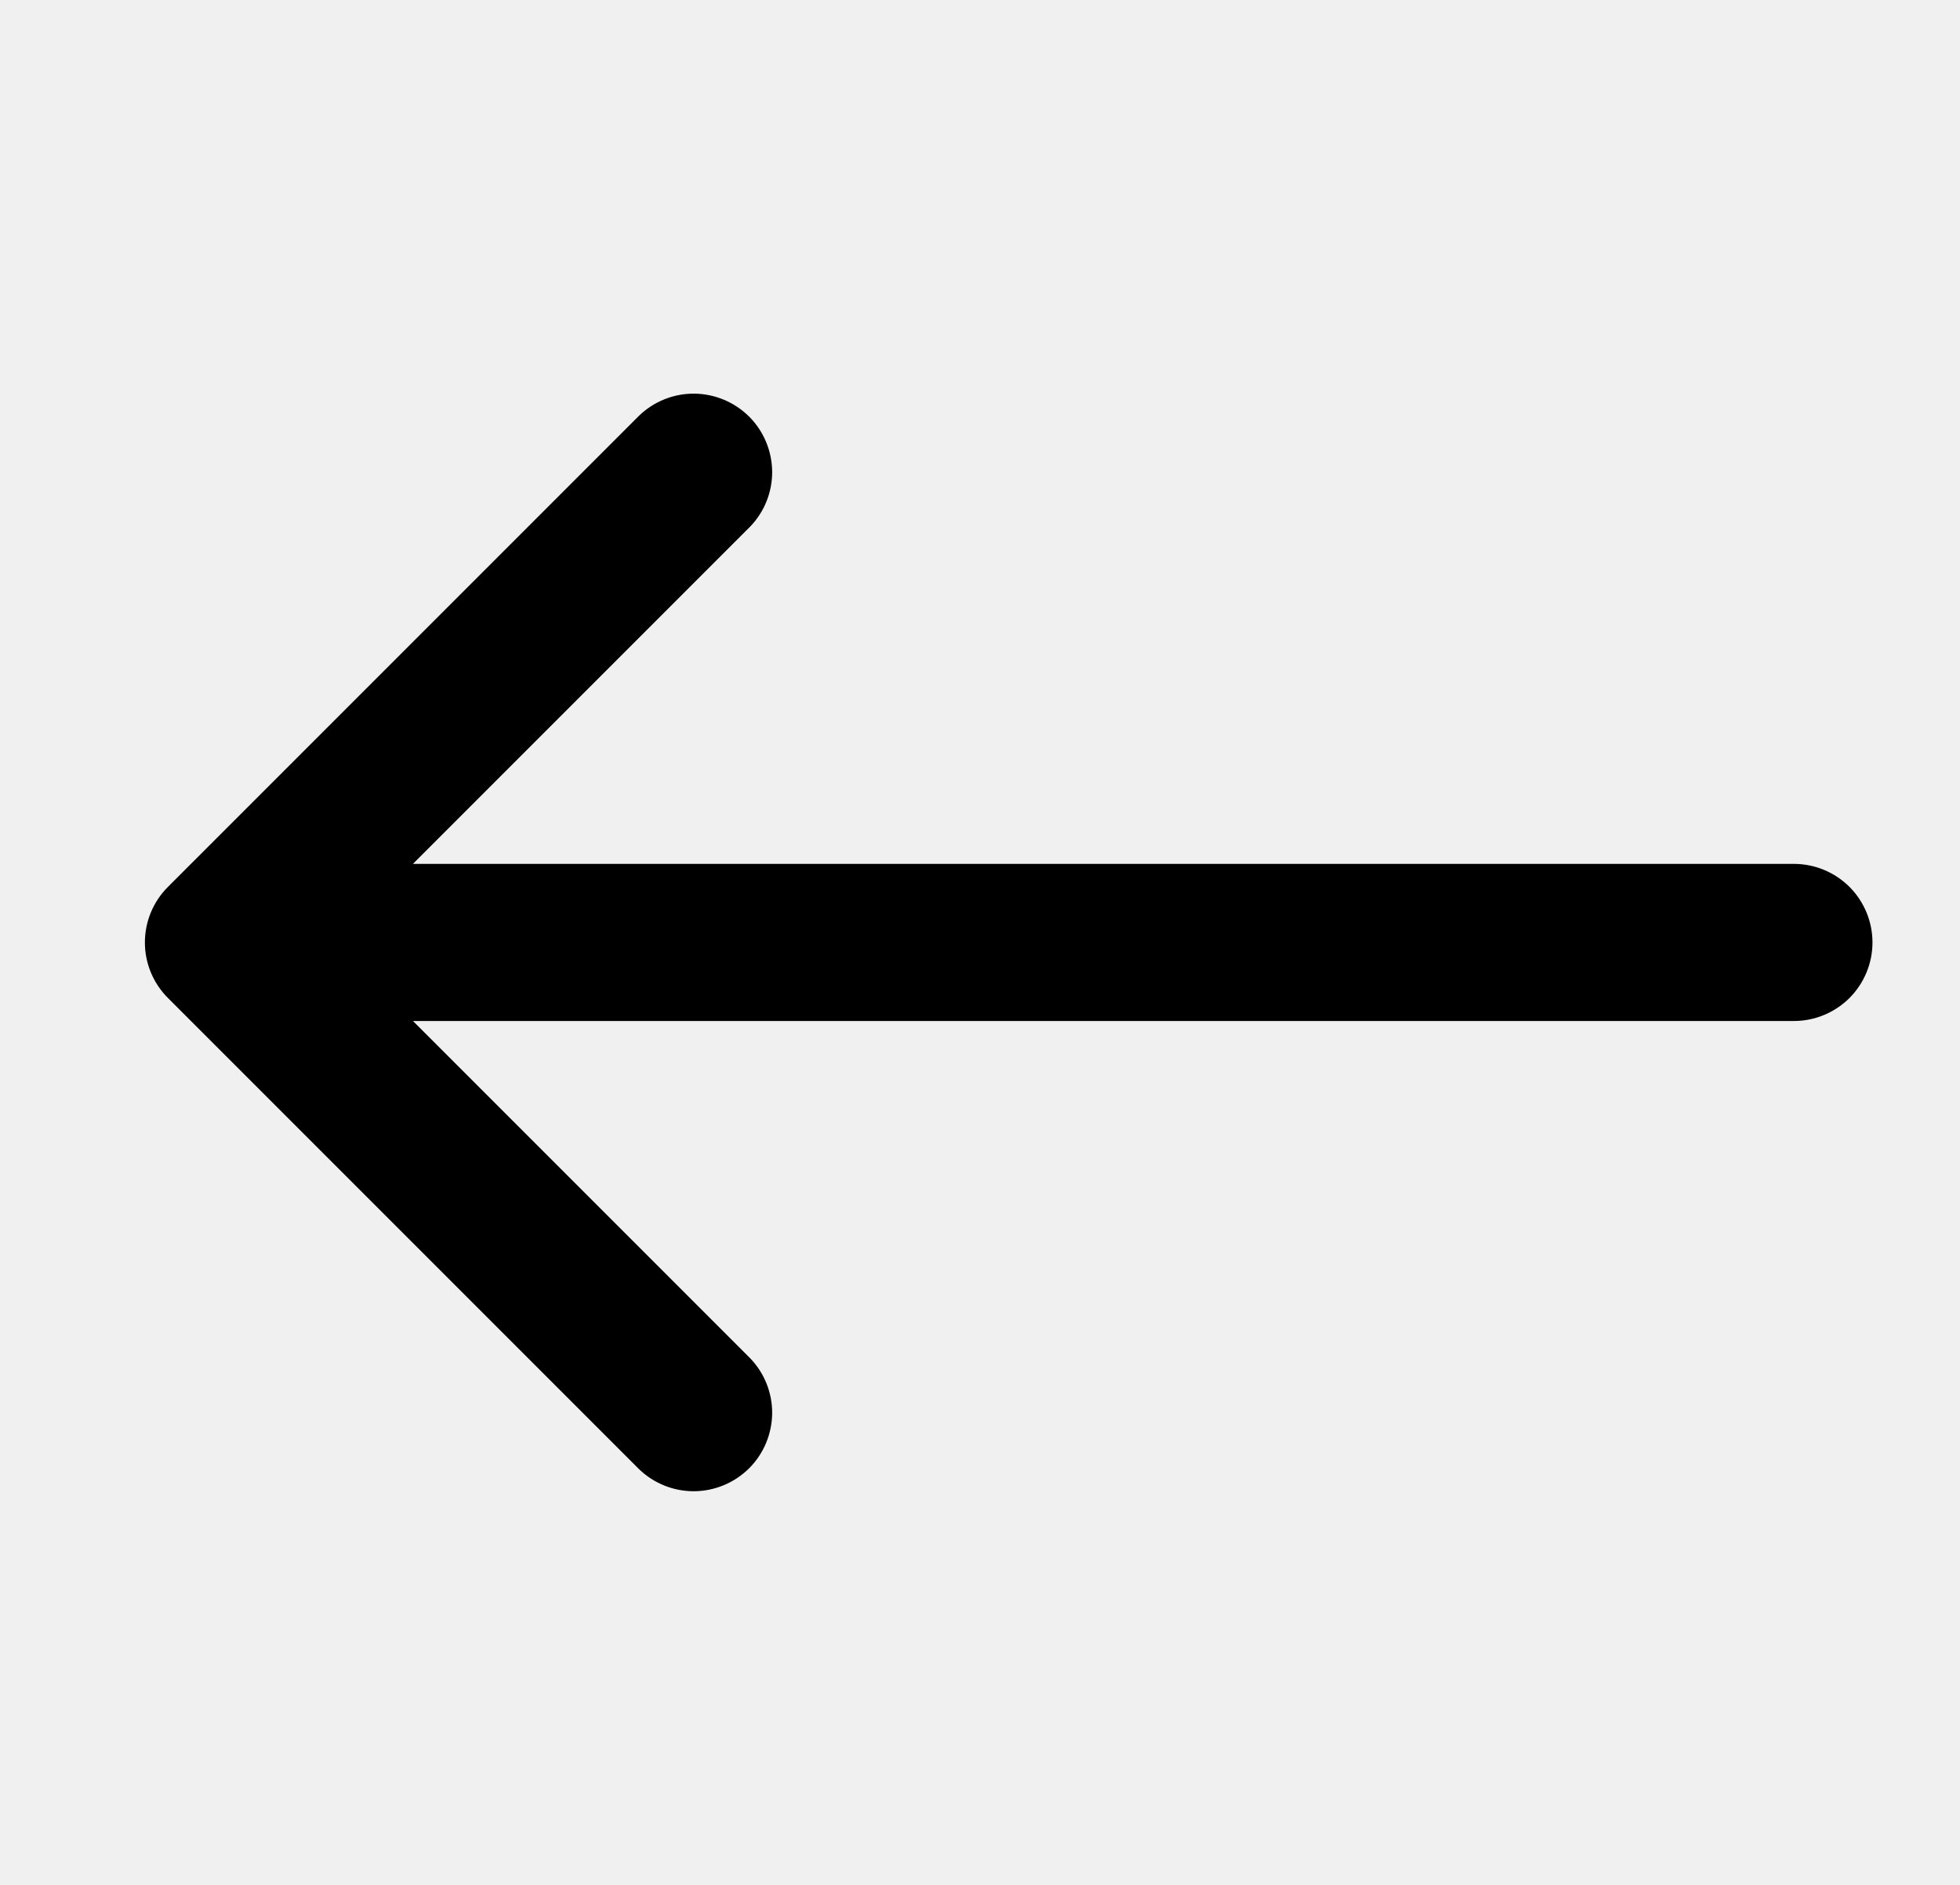
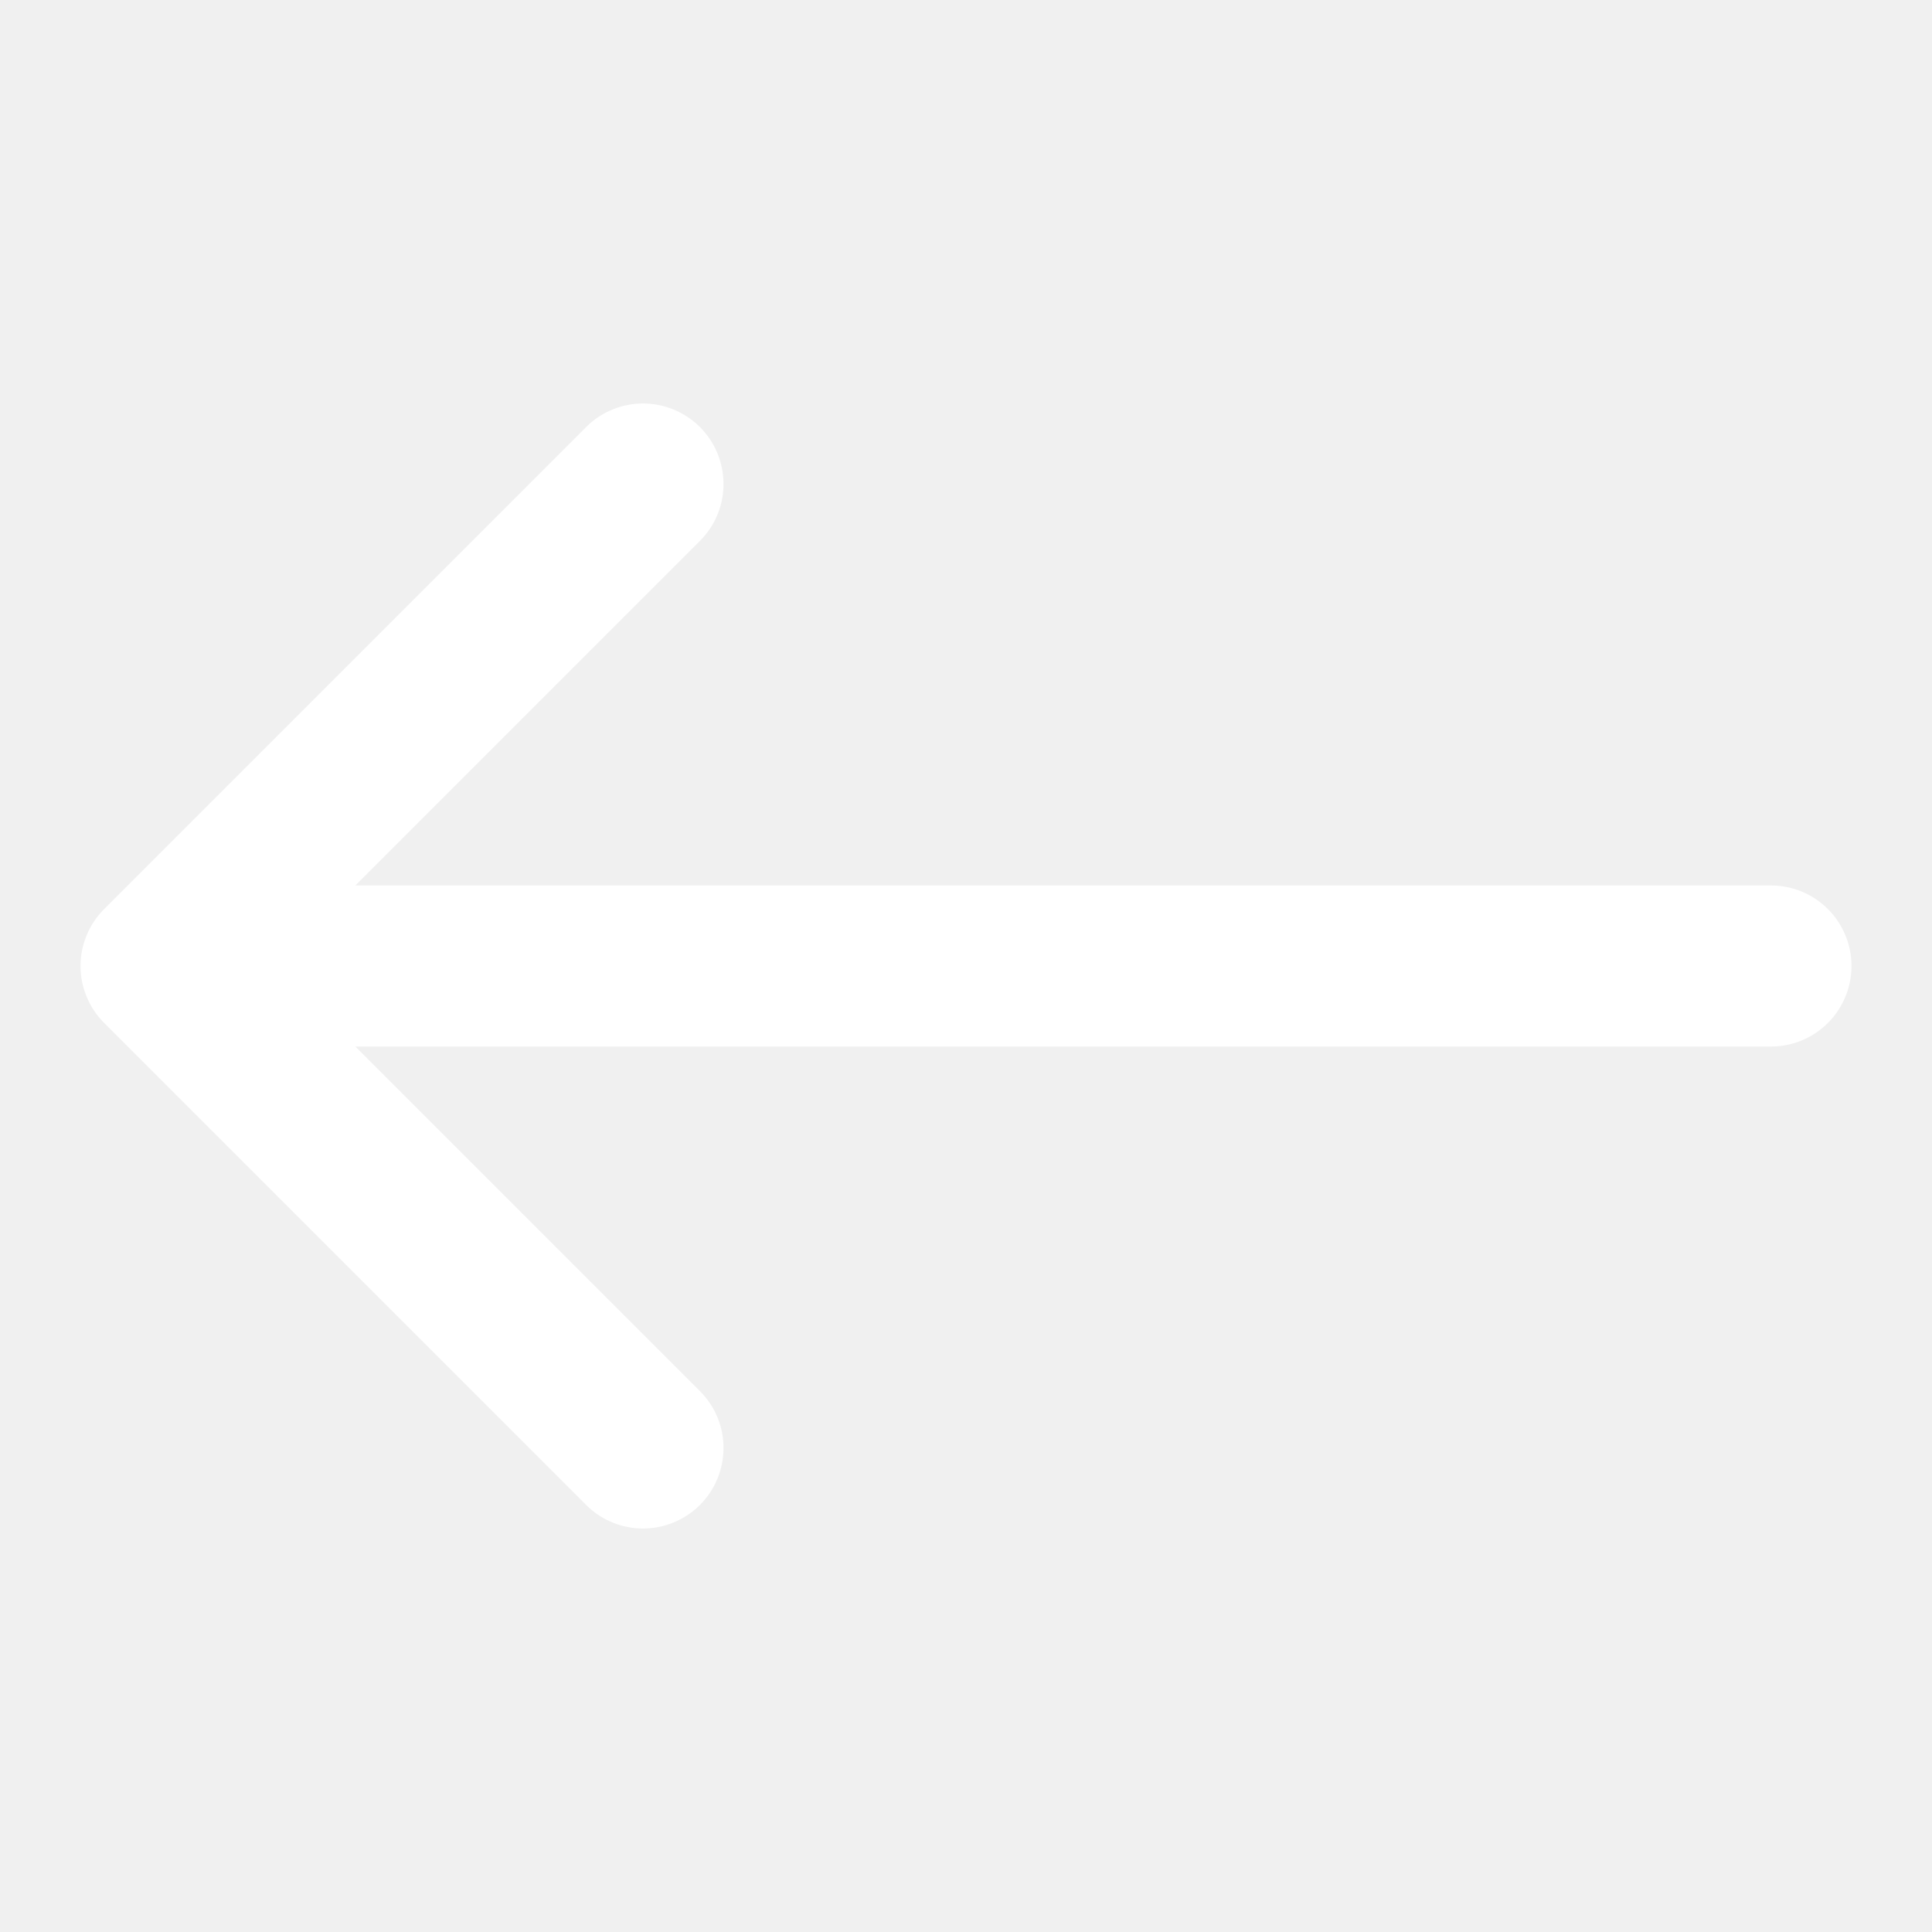
- <svg xmlns="http://www.w3.org/2000/svg" width="26" height="25" viewBox="0 0 26 25" fill="none">
-   <path d="M2.227 13.236C2.032 13.041 1.922 12.776 1.922 12.5C1.922 12.224 2.032 11.959 2.227 11.764L8.477 5.514C8.674 5.324 8.937 5.219 9.21 5.221C9.483 5.224 9.744 5.333 9.938 5.526C10.131 5.719 10.24 5.981 10.243 6.254C10.245 6.527 10.14 6.79 9.95 6.986L5.478 11.458H23.797C24.073 11.458 24.338 11.568 24.534 11.763C24.729 11.959 24.839 12.224 24.839 12.5C24.839 12.776 24.729 13.041 24.534 13.237C24.338 13.432 24.073 13.542 23.797 13.542H5.478L9.95 18.014C10.14 18.21 10.245 18.473 10.243 18.746C10.24 19.019 10.131 19.281 9.938 19.474C9.744 19.667 9.483 19.776 9.21 19.779C8.937 19.781 8.674 19.676 8.477 19.486L2.227 13.236Z" fill="black" />
+ <svg xmlns="http://www.w3.org/2000/svg" width="25" height="25" viewBox="0 0 25 25" fill="none">
+   <path d="M1.347 13.236C1.152 13.041 1.042 12.776 1.042 12.5C1.042 12.224 1.152 11.959 1.347 11.764L7.597 5.514C7.793 5.324 8.056 5.219 8.33 5.221C8.603 5.224 8.864 5.333 9.057 5.526C9.25 5.719 9.36 5.981 9.362 6.254C9.365 6.527 9.26 6.79 9.07 6.986L4.598 11.458H22.917C23.193 11.458 23.458 11.568 23.653 11.763C23.849 11.959 23.958 12.224 23.958 12.5C23.958 12.776 23.849 13.041 23.653 13.237C23.458 13.432 23.193 13.542 22.917 13.542H4.598L9.07 18.014C9.26 18.21 9.365 18.473 9.362 18.746C9.36 19.019 9.25 19.281 9.057 19.474C8.864 19.667 8.603 19.776 8.33 19.779C8.056 19.781 7.793 19.676 7.597 19.486L1.347 13.236Z" fill="white" />
</svg>
